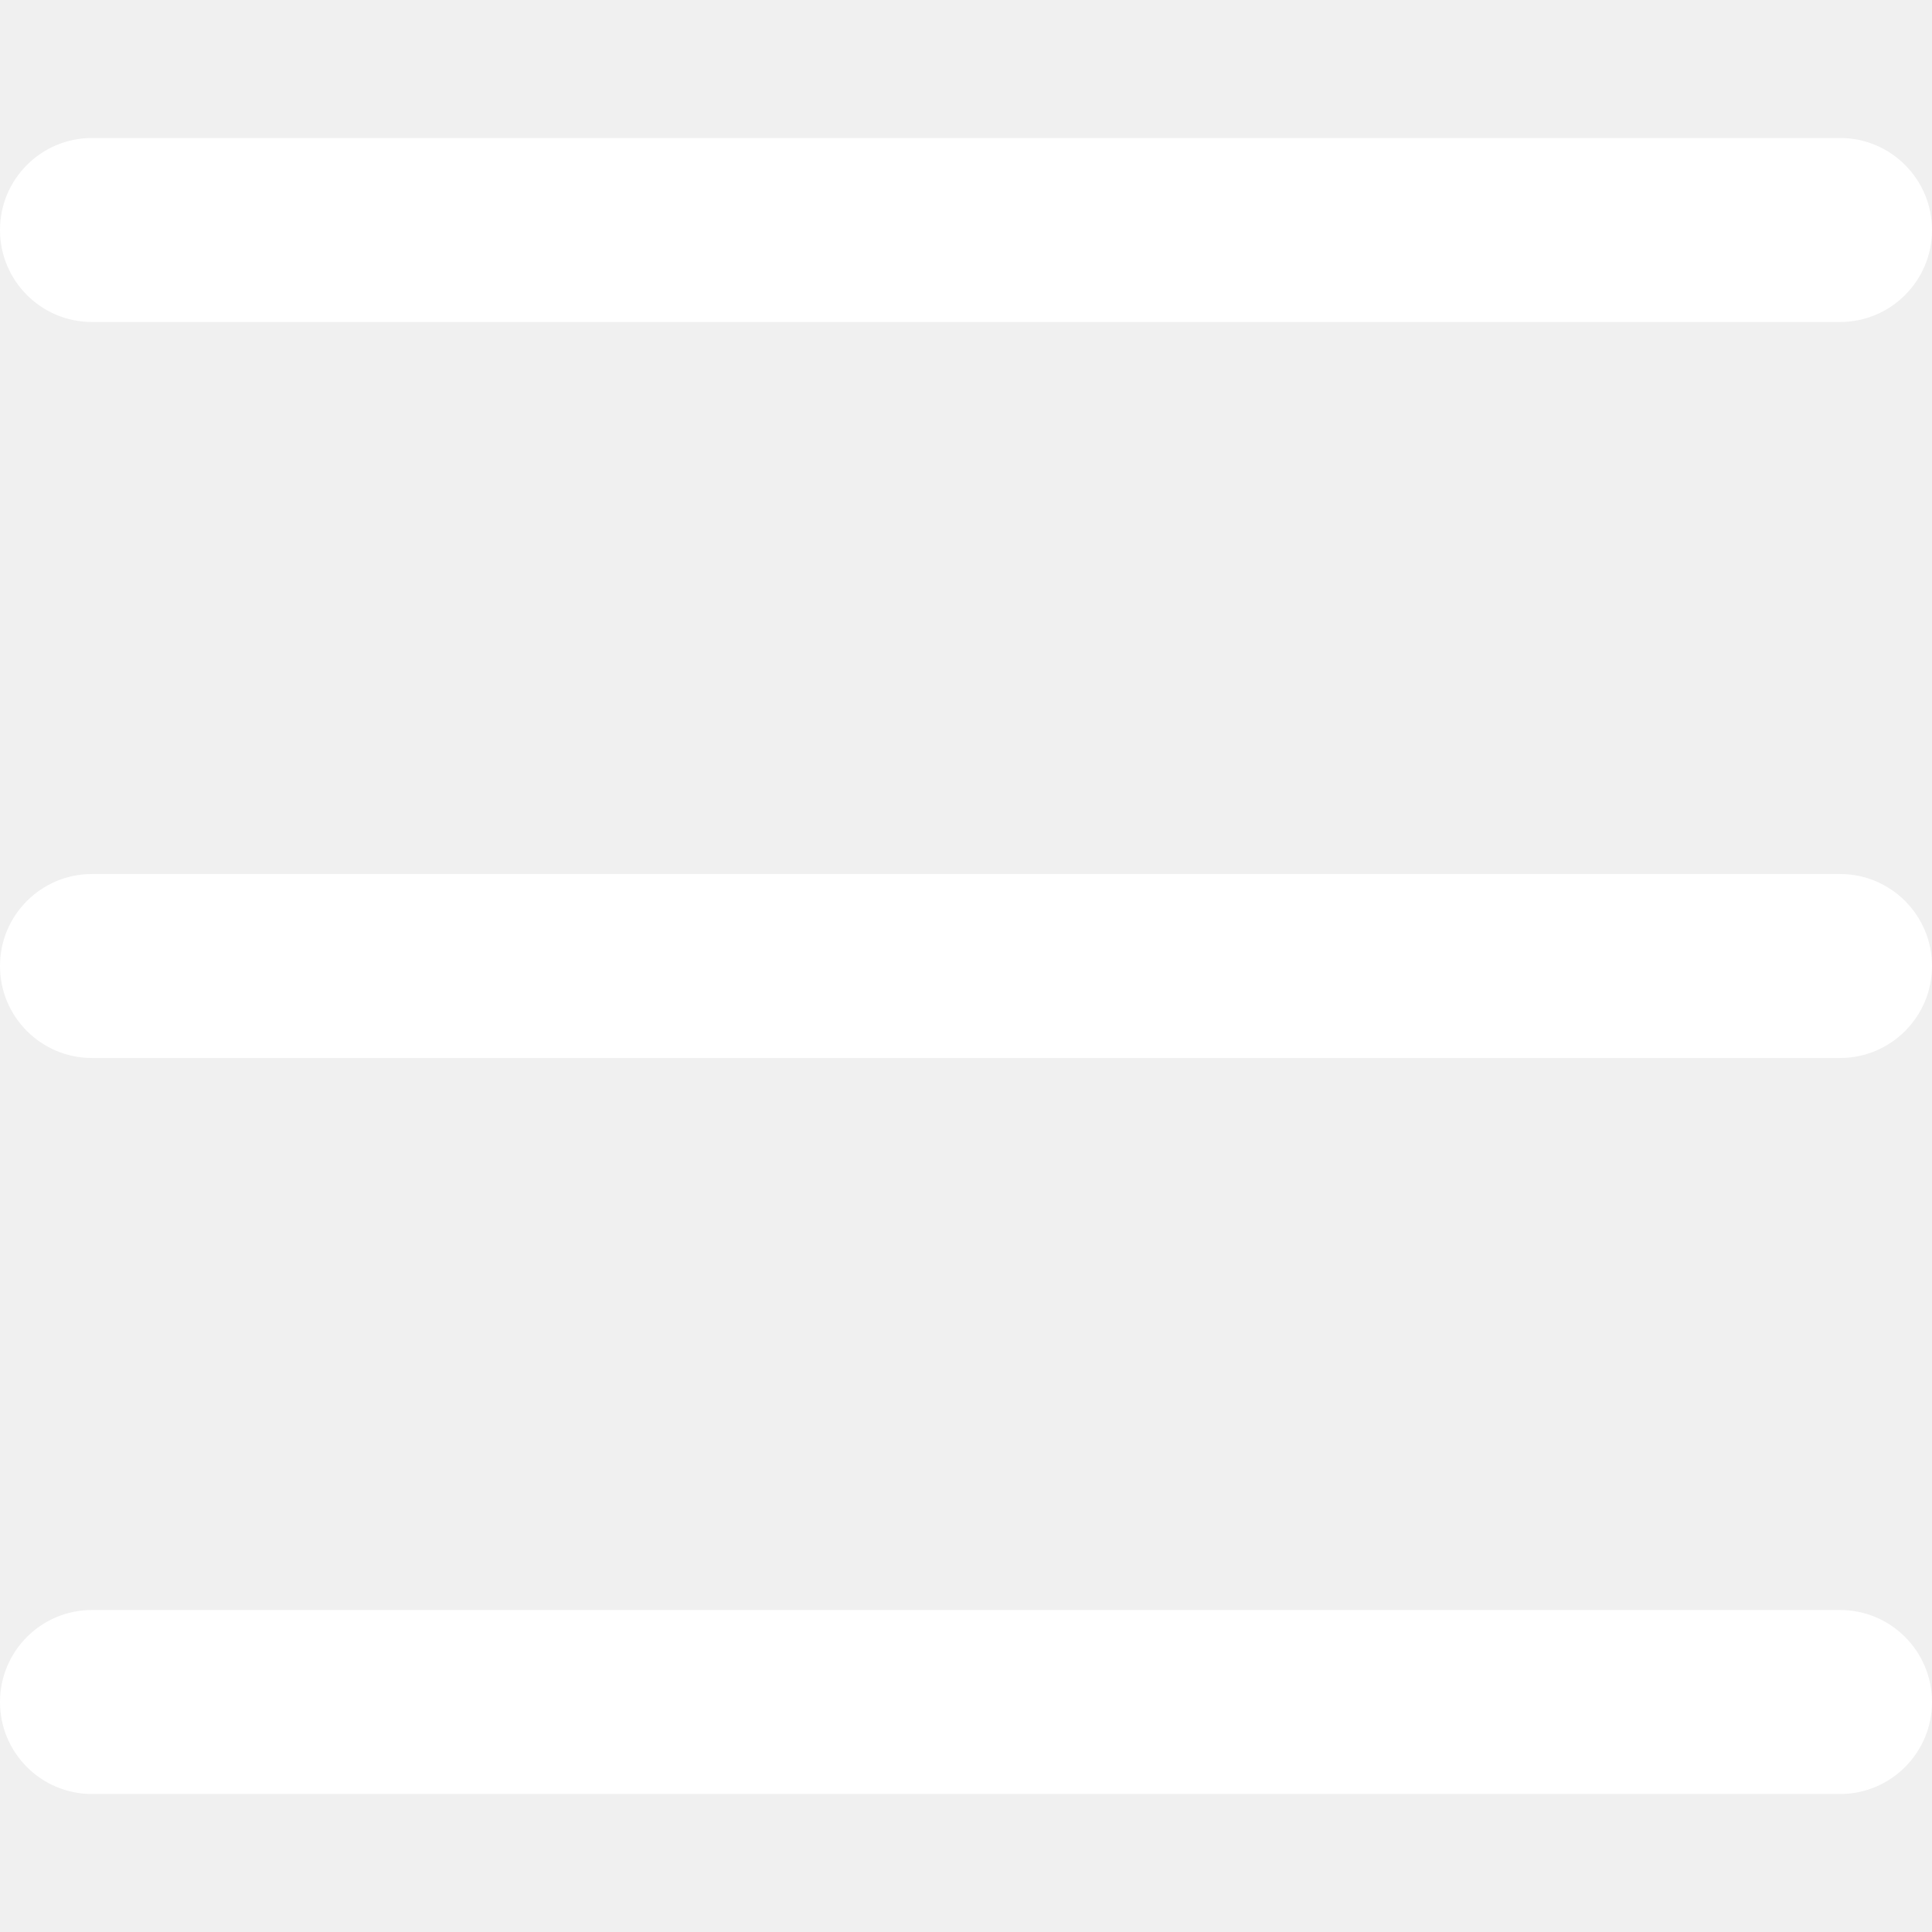
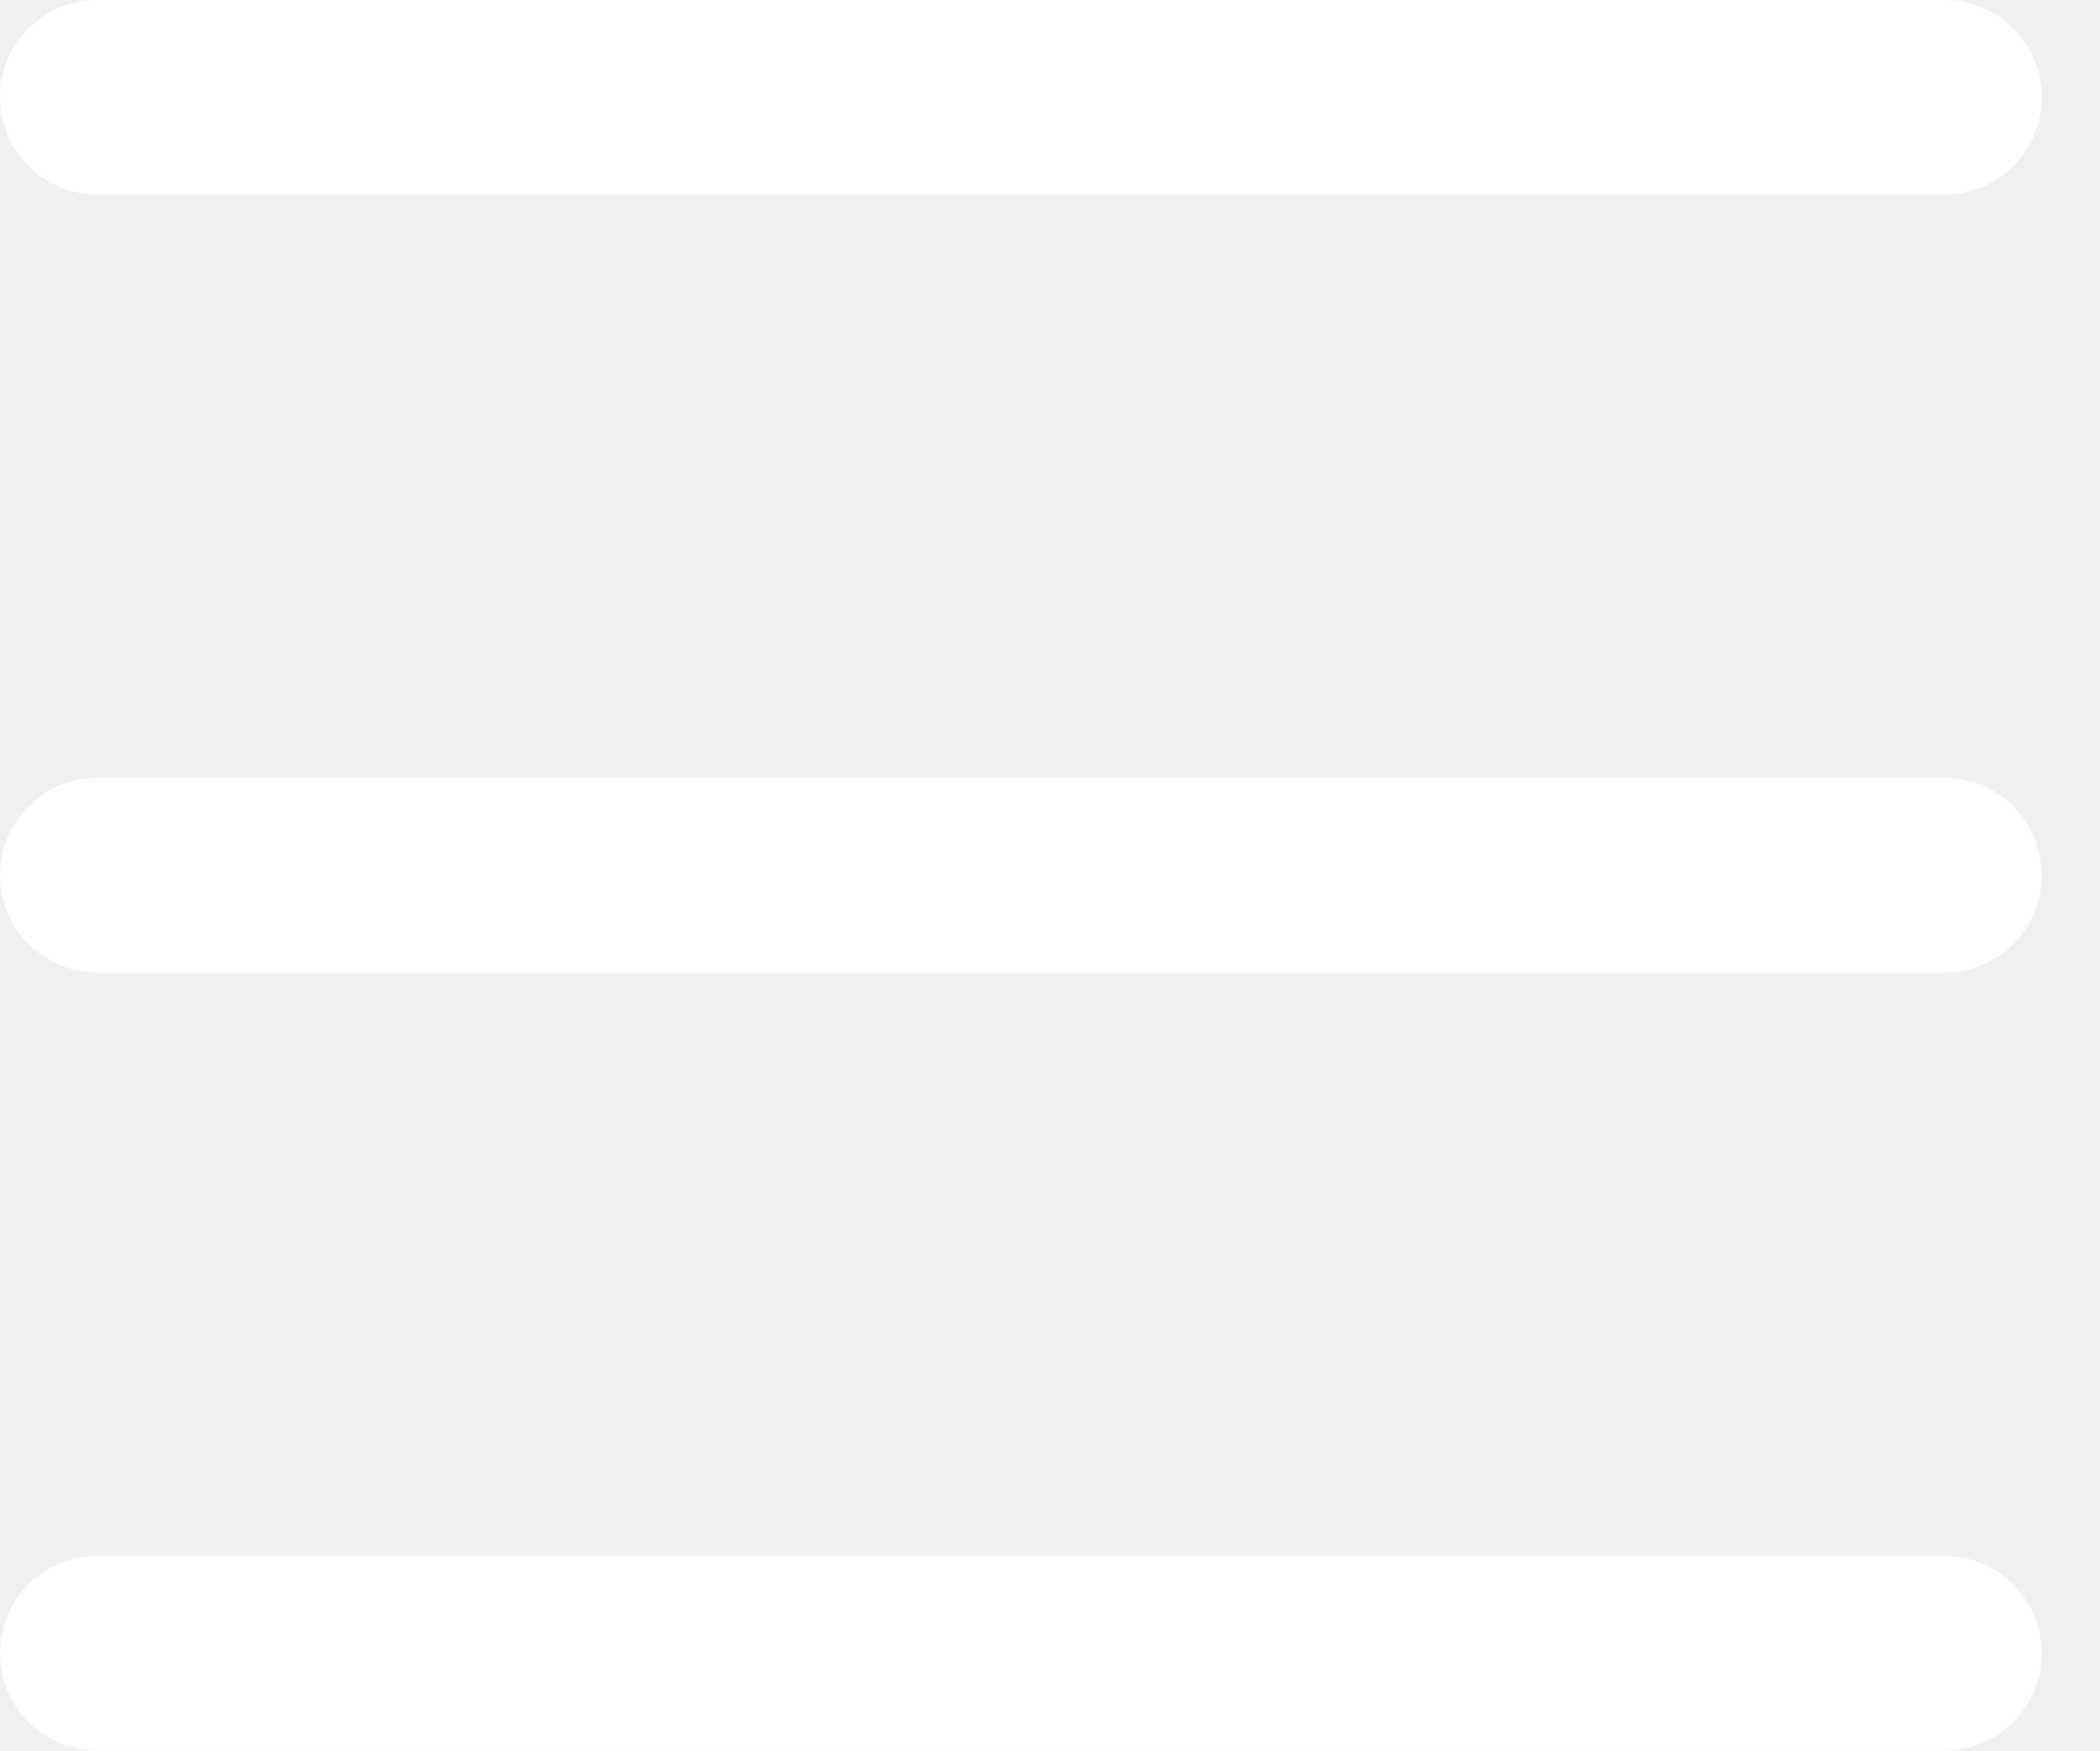
- <svg xmlns="http://www.w3.org/2000/svg" width="21" height="21" viewBox="0 0 21 18" fill="none">
-   <rect width="21" height="2" rx="1" fill="white" />
-   <rect y="8" width="21" height="2" rx="1" fill="white" />
-   <rect y="16" width="21" height="2" rx="1" fill="white" />
+ <svg xmlns="http://www.w3.org/2000/svg" width="30" height="25" viewBox="0 0 30 25" fill="none">
+   <rect width="29.167" height="2.778" rx="1.389" fill="white" />
+   <rect y="11.111" width="29.167" height="2.778" rx="1.389" fill="white" />
+   <rect y="22.223" width="29.167" height="2.778" rx="1.389" fill="white" />
</svg>
